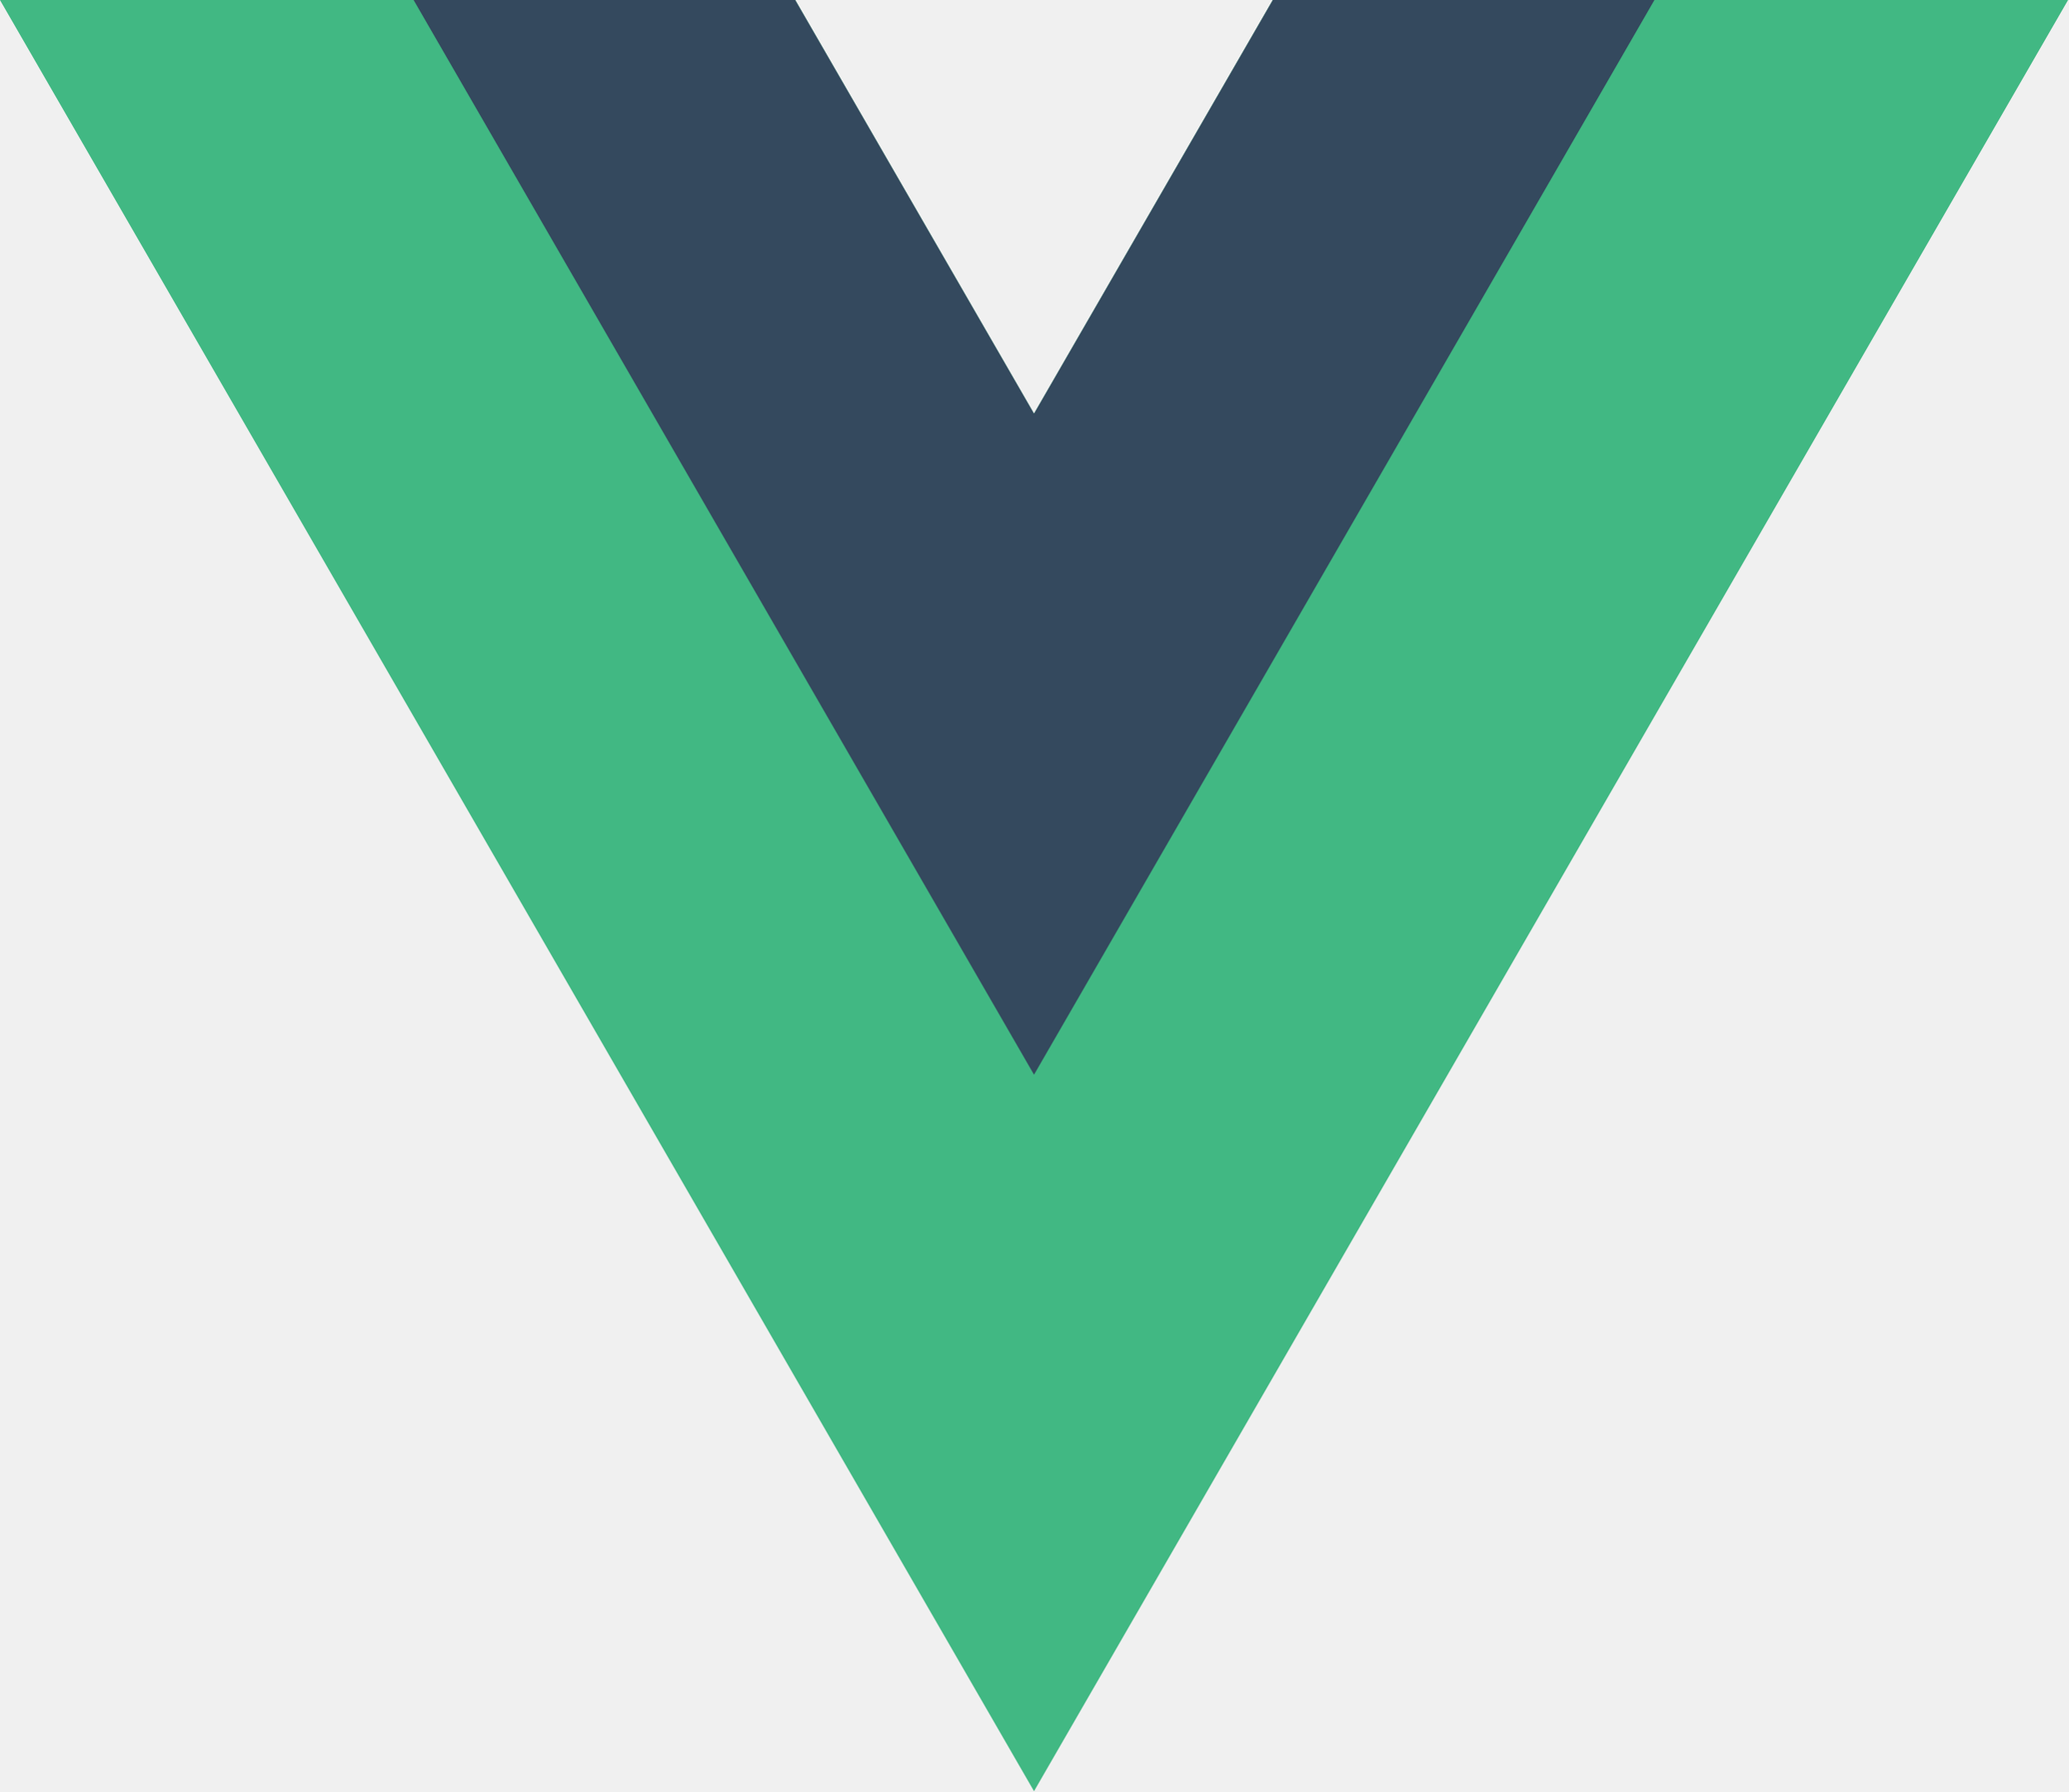
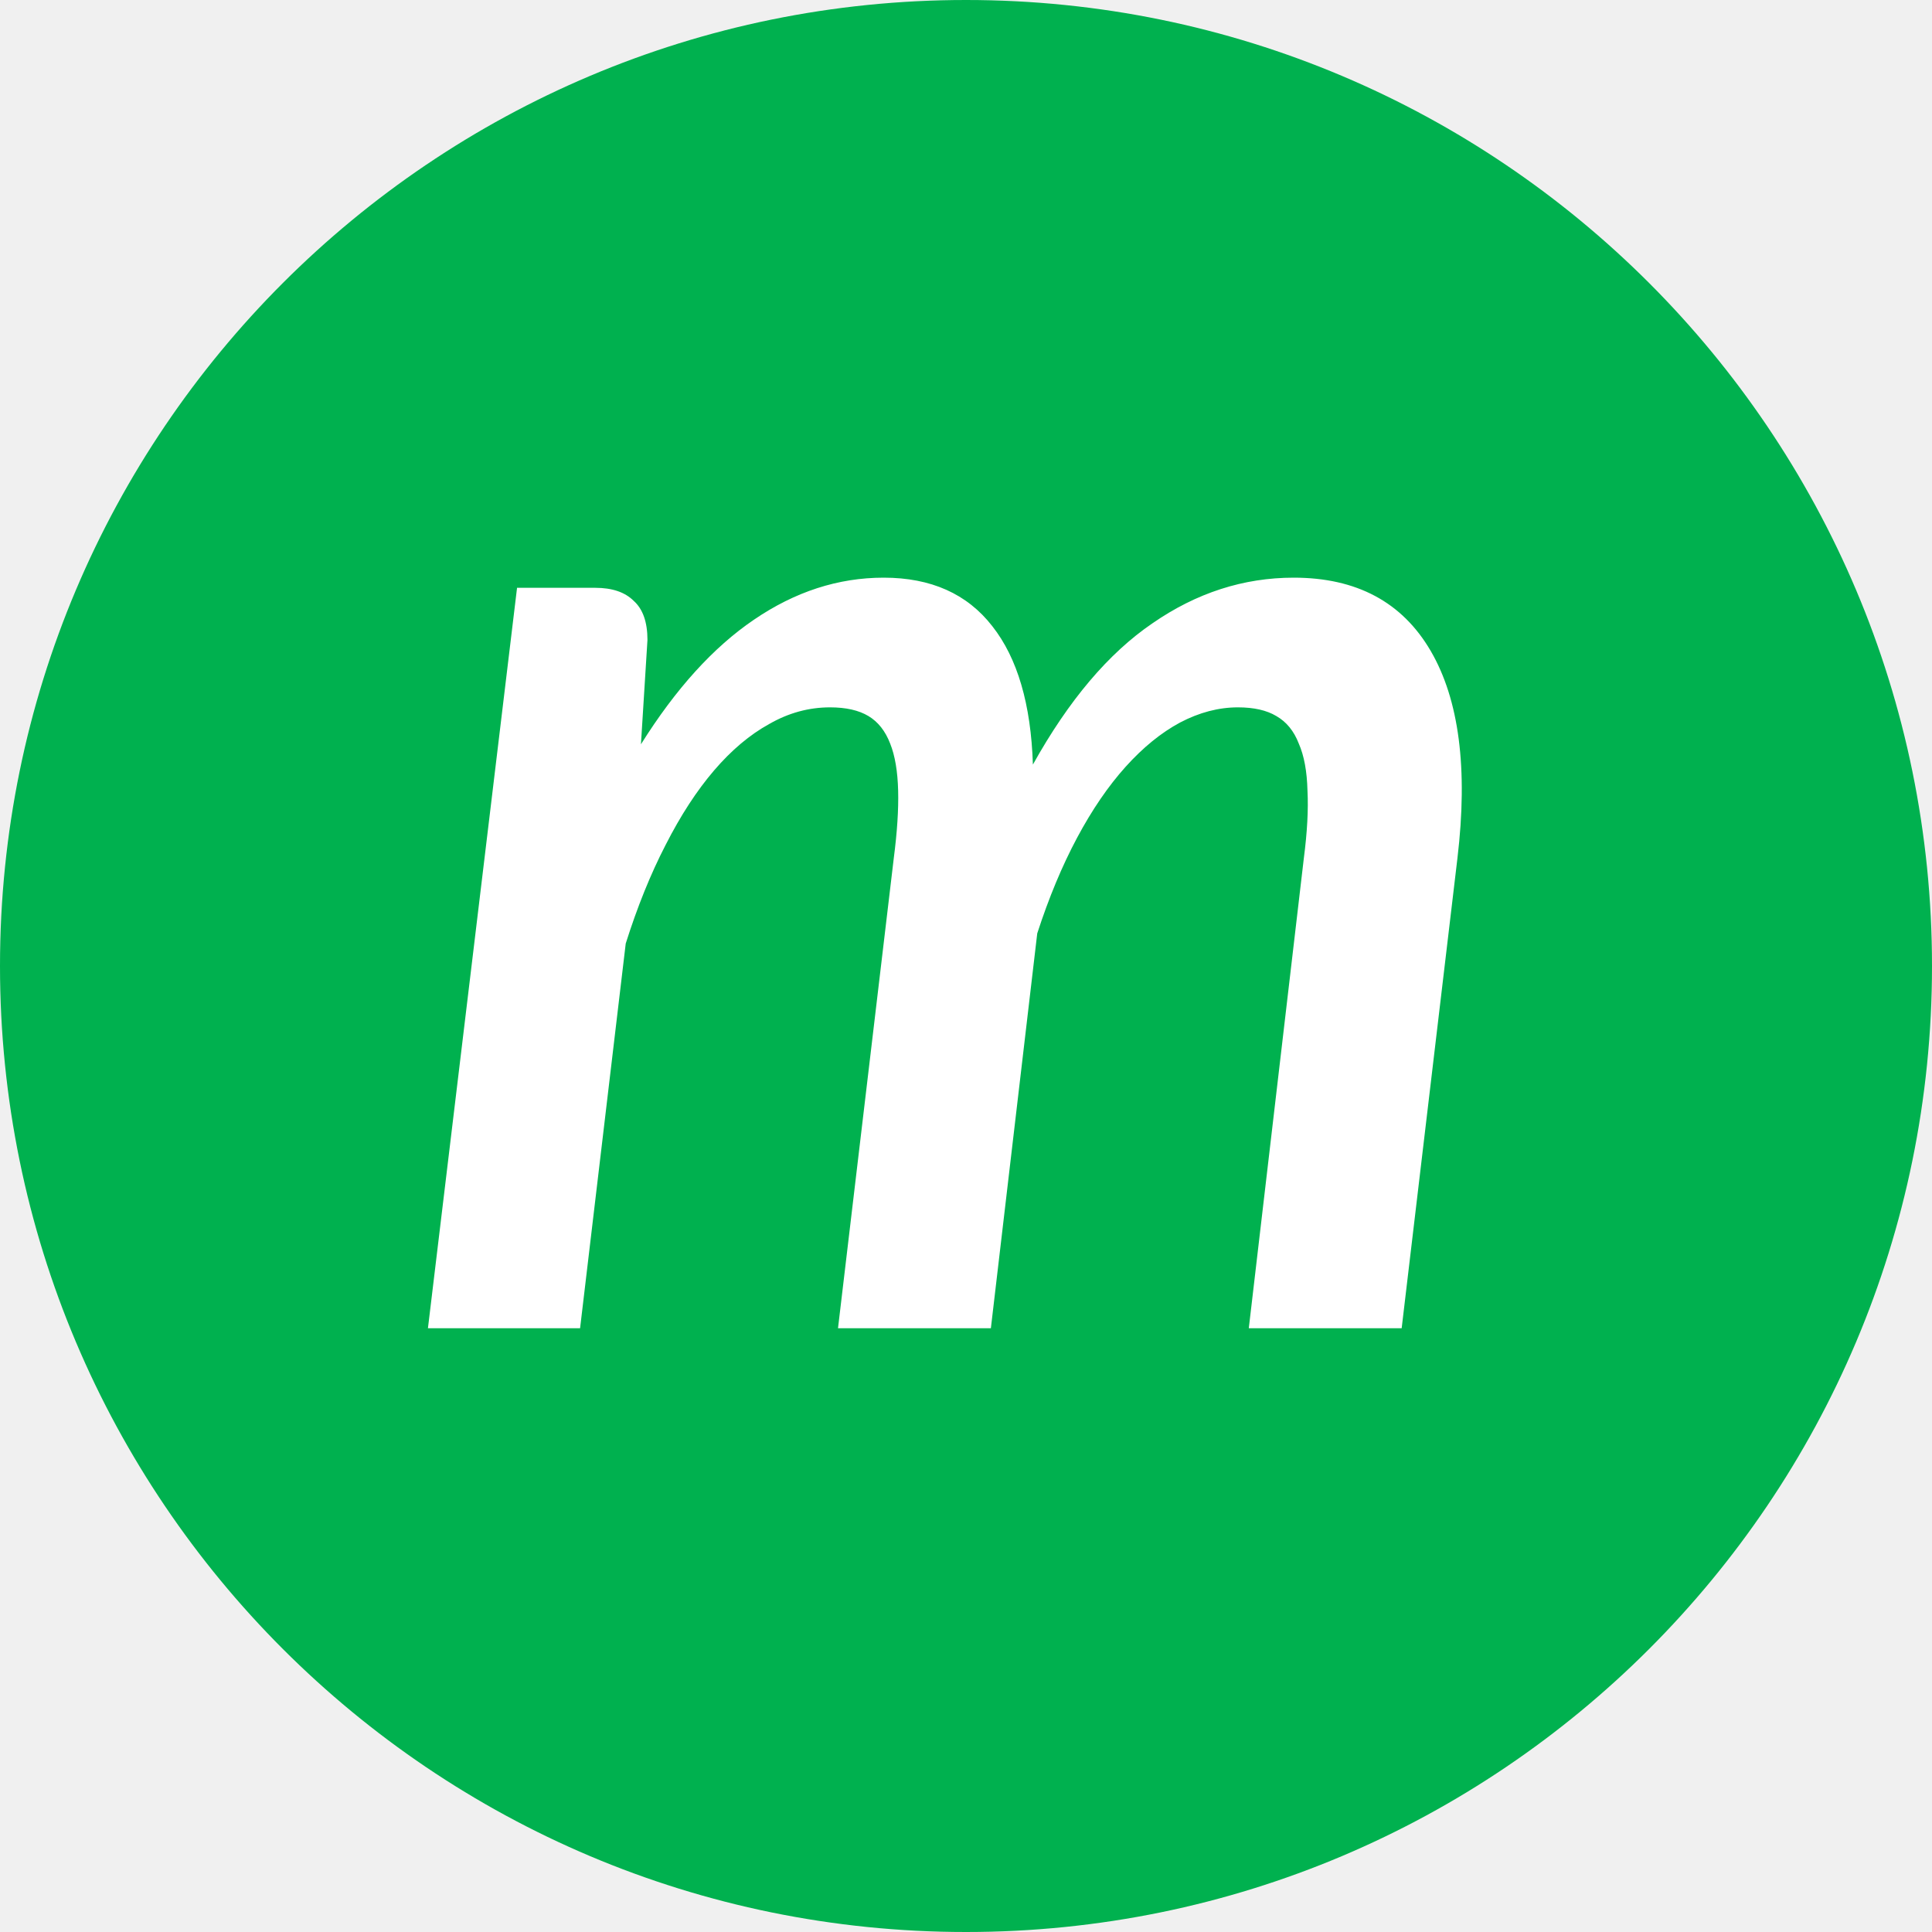
- <svg xmlns="http://www.w3.org/2000/svg" viewBox="0 0 261.76 226.69">
-   <path d="M161.096.001l-30.225 52.351L100.647.001H-.005l130.877 226.688L261.749.001z" fill="#41b883" />
-   <path d="M161.096.001l-30.225 52.351L100.647.001H52.346l78.526 136.01L209.398.001z" fill="#34495e" />
+ <svg xmlns="http://www.w3.org/2000/svg" width="64" height="64" viewBox="0 0 64 64" fill="none">
+   <circle cx="32" cy="32" r="32" fill="#00B14F" />
+   <path d="M14.176 44L17.128 19.472H19.72C20.28 19.472 20.704 19.616 20.992 19.904C21.296 20.176 21.448 20.608 21.448 21.2L21.232 24.656C22.384 22.816 23.632 21.44 24.976 20.528C26.336 19.6 27.768 19.136 29.272 19.136C30.84 19.136 32.04 19.672 32.872 20.744C33.704 21.8 34.152 23.328 34.216 25.328C35.4 23.2 36.72 21.64 38.176 20.648C39.632 19.64 41.192 19.136 42.856 19.136C44.936 19.136 46.448 19.944 47.392 21.56C48.336 23.176 48.632 25.464 48.28 28.424L46.432 44H41.368L43.192 28.424C43.304 27.56 43.344 26.816 43.312 26.192C43.296 25.552 43.2 25.032 43.024 24.632C42.864 24.216 42.616 23.912 42.28 23.72C41.96 23.528 41.536 23.432 41.008 23.432C40.368 23.432 39.728 23.6 39.088 23.936C38.464 24.272 37.864 24.76 37.288 25.4C36.712 26.04 36.176 26.824 35.68 27.752C35.184 28.68 34.744 29.736 34.36 30.92L32.824 44H27.76L29.608 28.424C29.72 27.56 29.768 26.816 29.752 26.192C29.736 25.552 29.648 25.032 29.488 24.632C29.328 24.216 29.088 23.912 28.768 23.72C28.448 23.528 28.024 23.432 27.496 23.432C26.792 23.432 26.12 23.616 25.48 23.984C24.84 24.336 24.232 24.848 23.656 25.52C23.08 26.192 22.544 27.016 22.048 27.992C21.552 28.952 21.112 30.04 20.728 31.256L19.216 44H14.176Z" fill="white" />
</svg>
